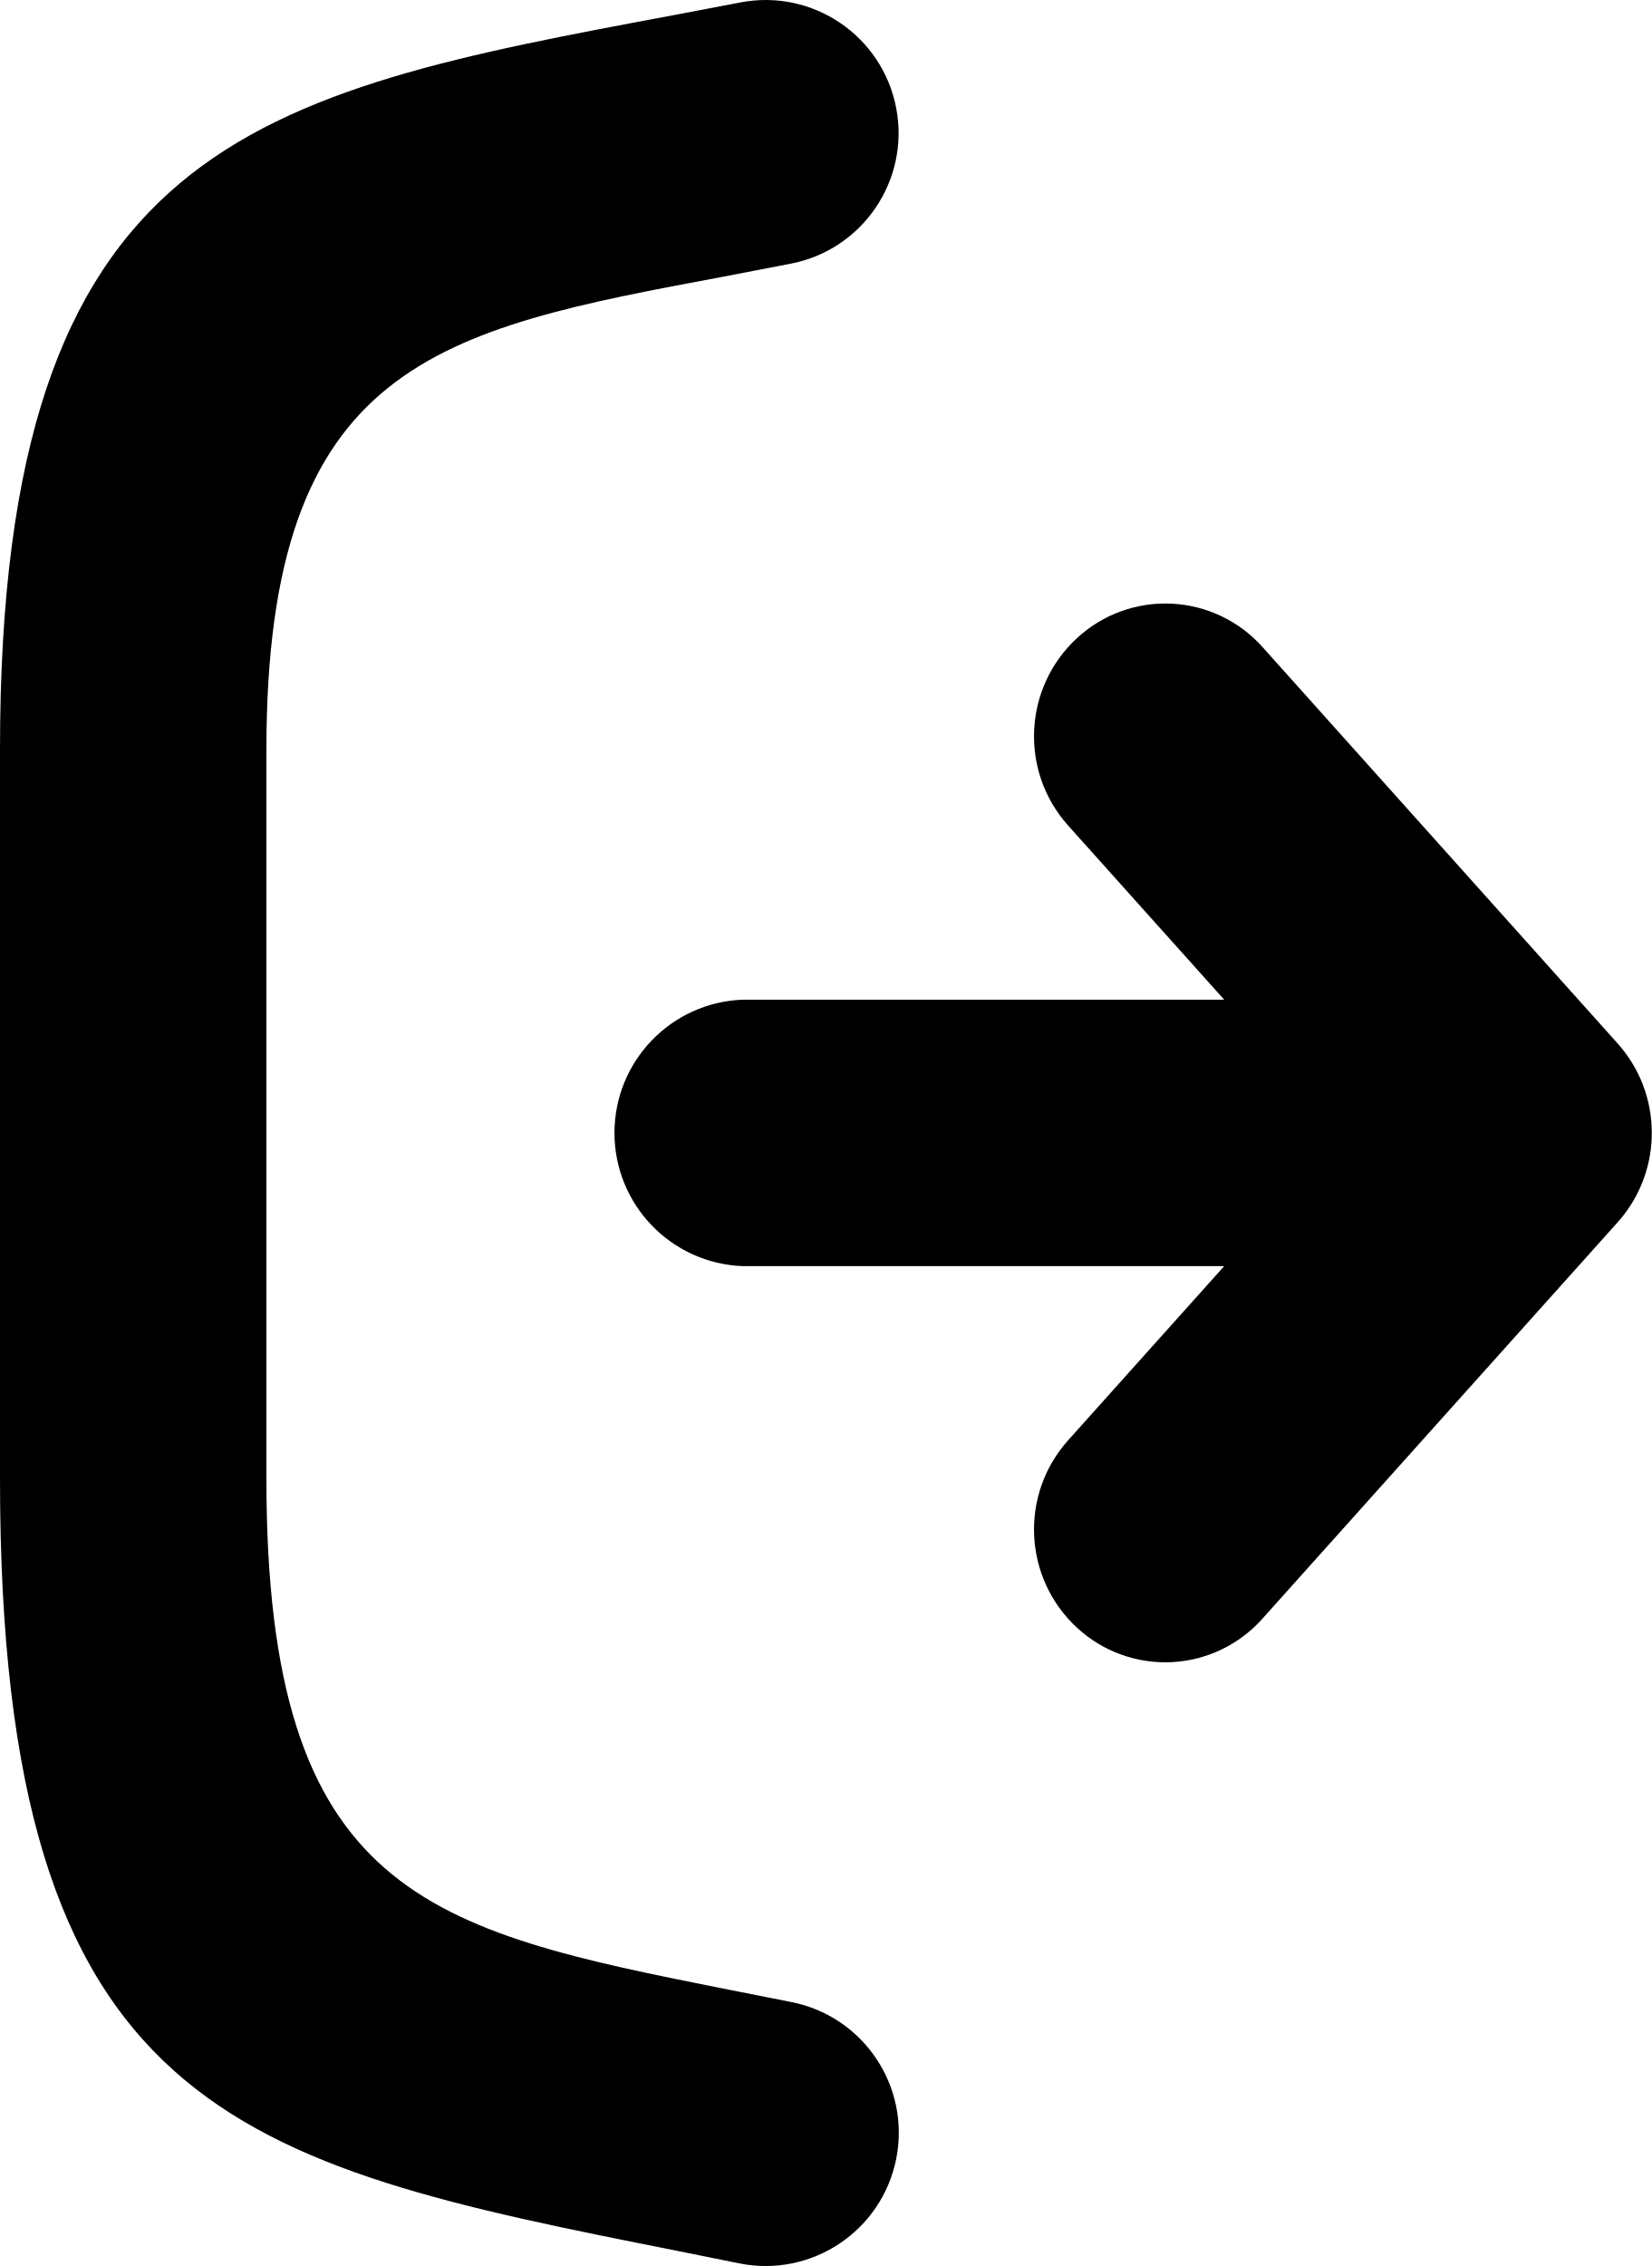
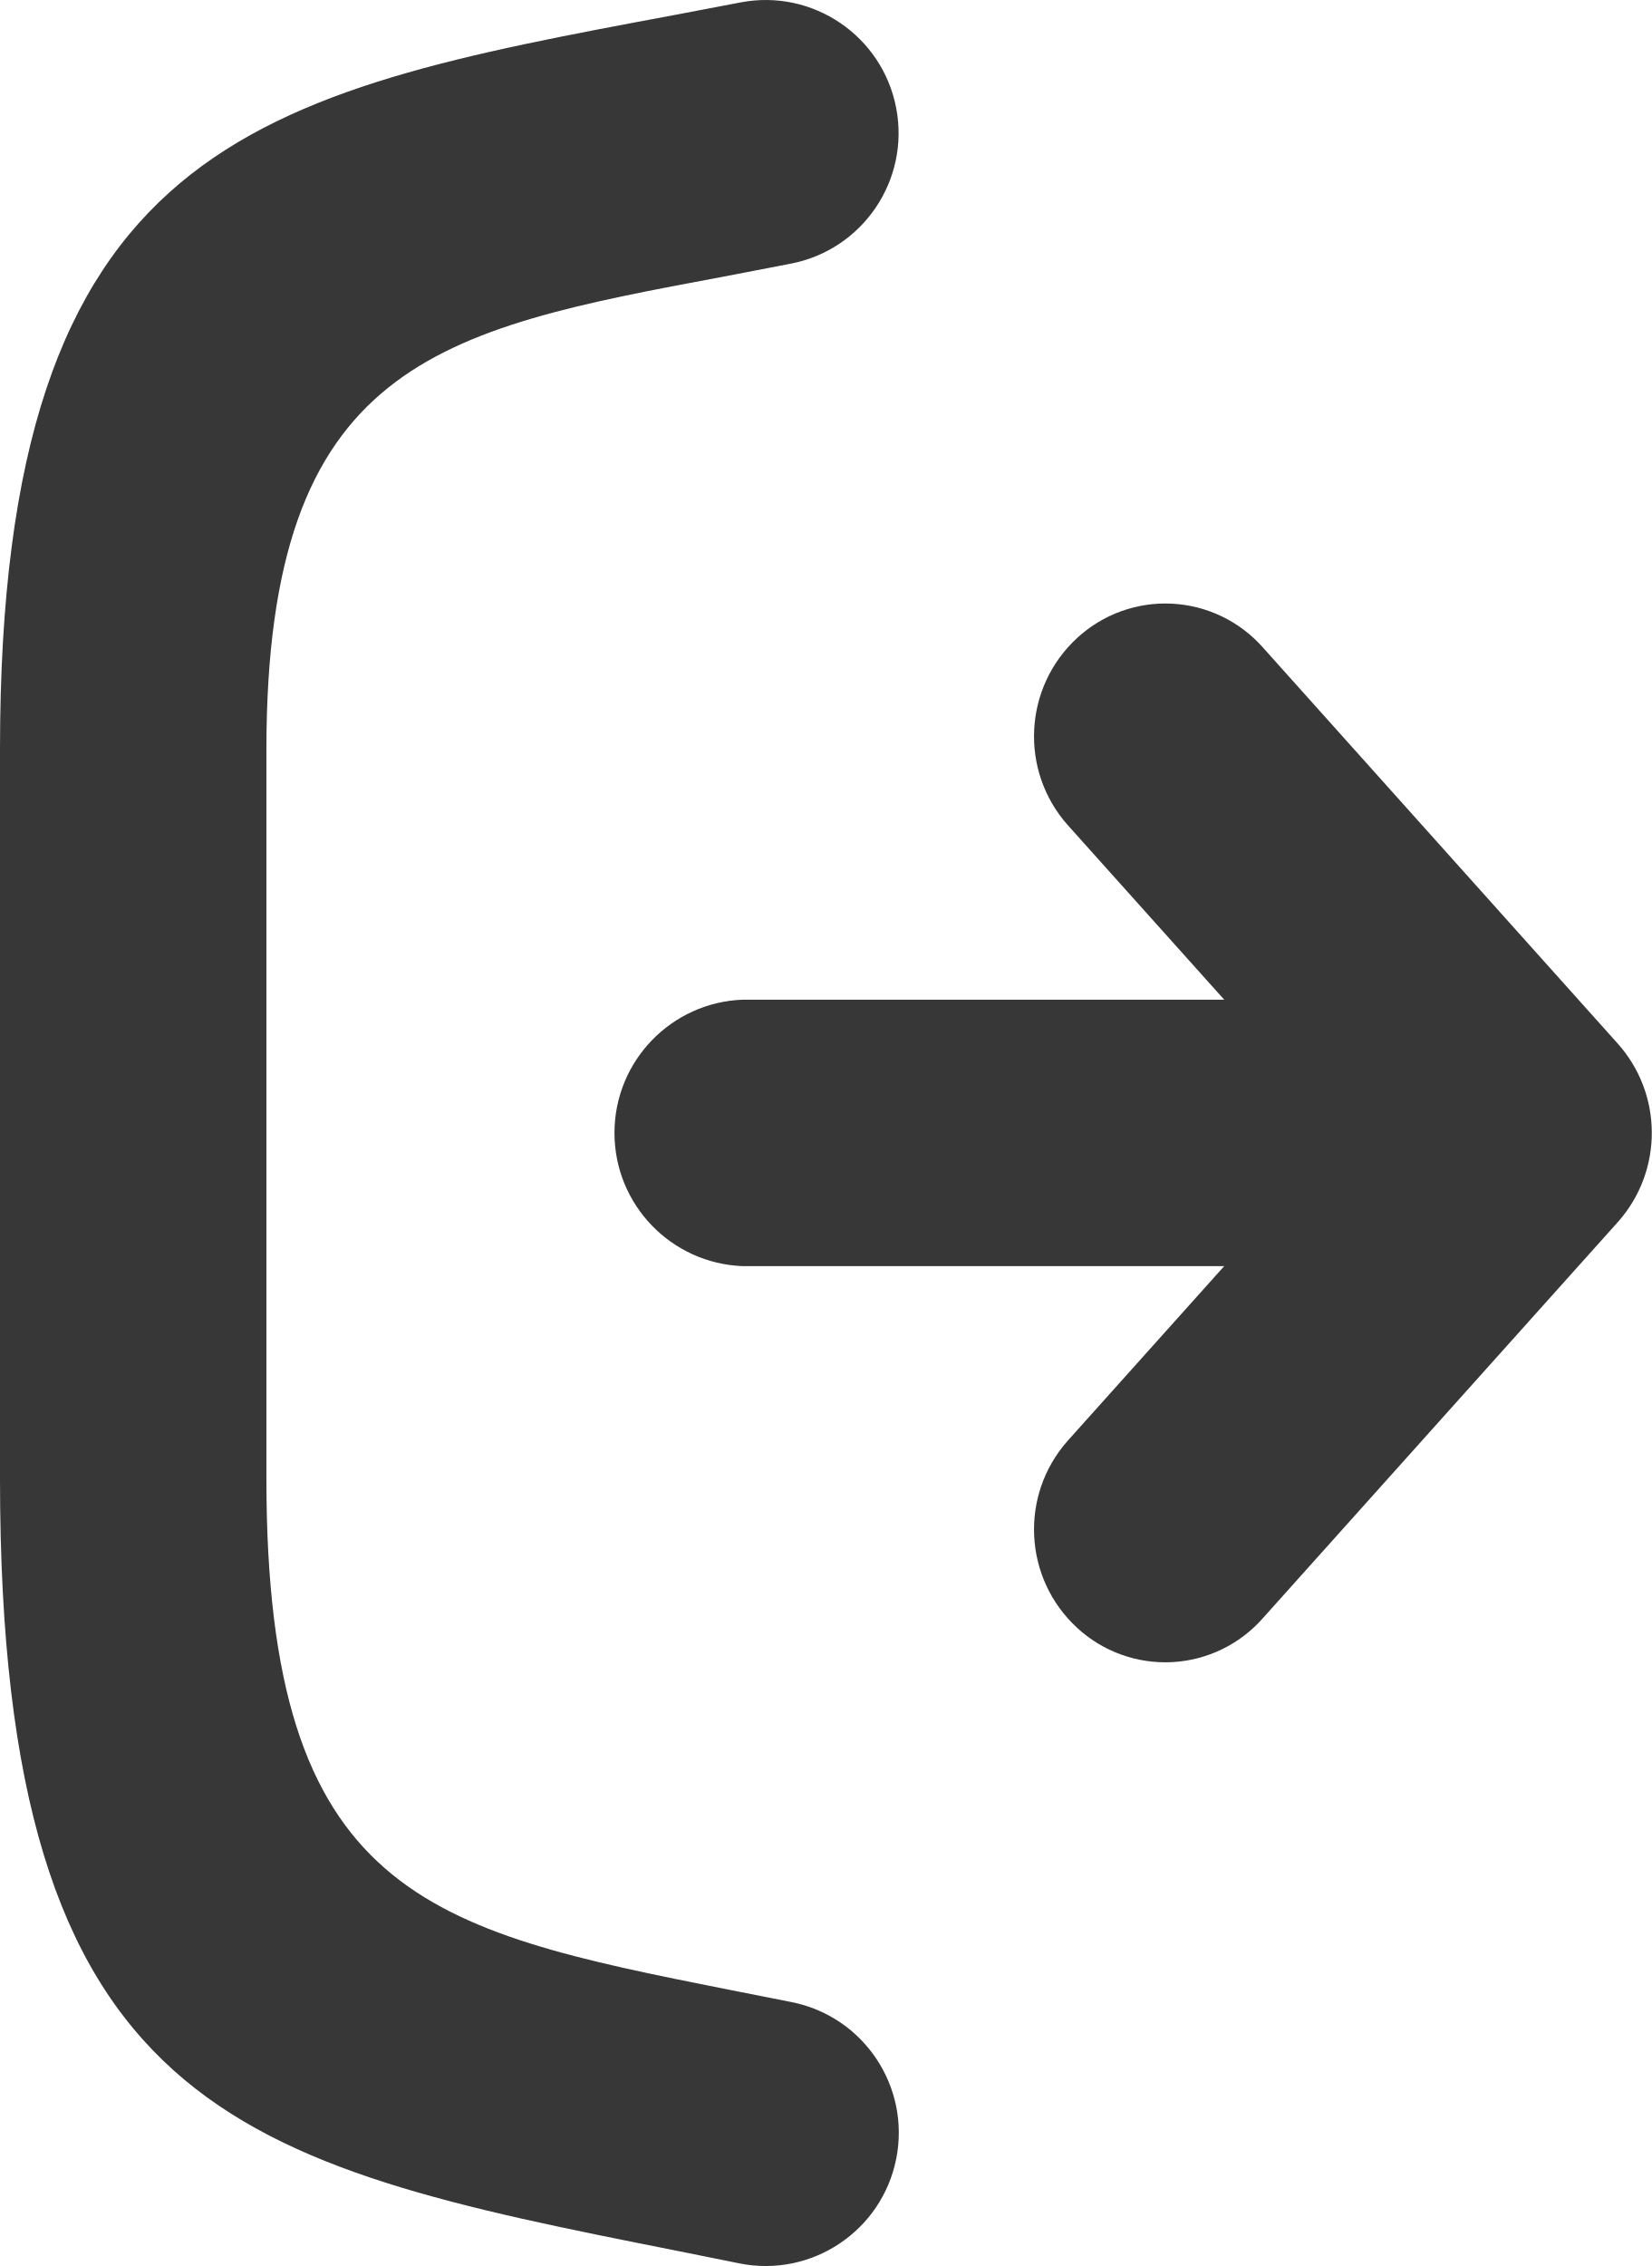
- <svg xmlns="http://www.w3.org/2000/svg" id="Layer_1" data-name="Layer 1" viewBox="0 0 89.6 122.88">
-   <path d="M66.4,68.66H40.29a7.23,7.23,0,0,1,0-14.45H66.4l-8.48-9.46a7.25,7.25,0,0,1,.51-10.16,7.06,7.06,0,0,1,10.05.5L87.7,56.54a7.27,7.27,0,0,1,.06,9.72L68.48,87.77a7.05,7.05,0,0,1-10.05.51,7.25,7.25,0,0,1-.51-10.16l8.48-9.46ZM42.94,108.57a7.22,7.22,0,0,1-2.83,14.17l-3.37-.68C12.84,117.32,0,114.63,0,80.2V40.63C0,7.65,13.78,5.07,36.6.81L40.17.13A7.21,7.21,0,0,1,42.88,14.3L39.25,15c-15.46,2.89-24.8,4.63-24.8,25.65V80.2c0,22.61,8.77,24.46,25.1,27.7l3.39.67Z" />
+ <svg xmlns="http://www.w3.org/2000/svg" id="Layer_1" data-name="Layer 1" viewBox="0 0 89.6 122.88" version="1.1">
+   <defs id="defs9" />
+   <path d="M66.4,68.66H40.29a7.23,7.23,0,0,1,0-14.45H66.4l-8.48-9.46a7.25,7.25,0,0,1,.51-10.16,7.06,7.06,0,0,1,10.05.5L87.7,56.54a7.27,7.27,0,0,1,.06,9.72L68.48,87.77a7.05,7.05,0,0,1-10.05.51,7.25,7.25,0,0,1-.51-10.16l8.48-9.46ZM42.94,108.57a7.22,7.22,0,0,1-2.83,14.17l-3.37-.68C12.84,117.32,0,114.63,0,80.2V40.63C0,7.65,13.78,5.07,36.6.81L40.17.13A7.21,7.21,0,0,1,42.88,14.3L39.25,15c-15.46,2.89-24.8,4.63-24.8,25.65V80.2c0,22.61,8.77,24.46,25.1,27.7l3.39.67Z" id="path4" style="fill:#373737;fill-opacity:1" />
</svg>
